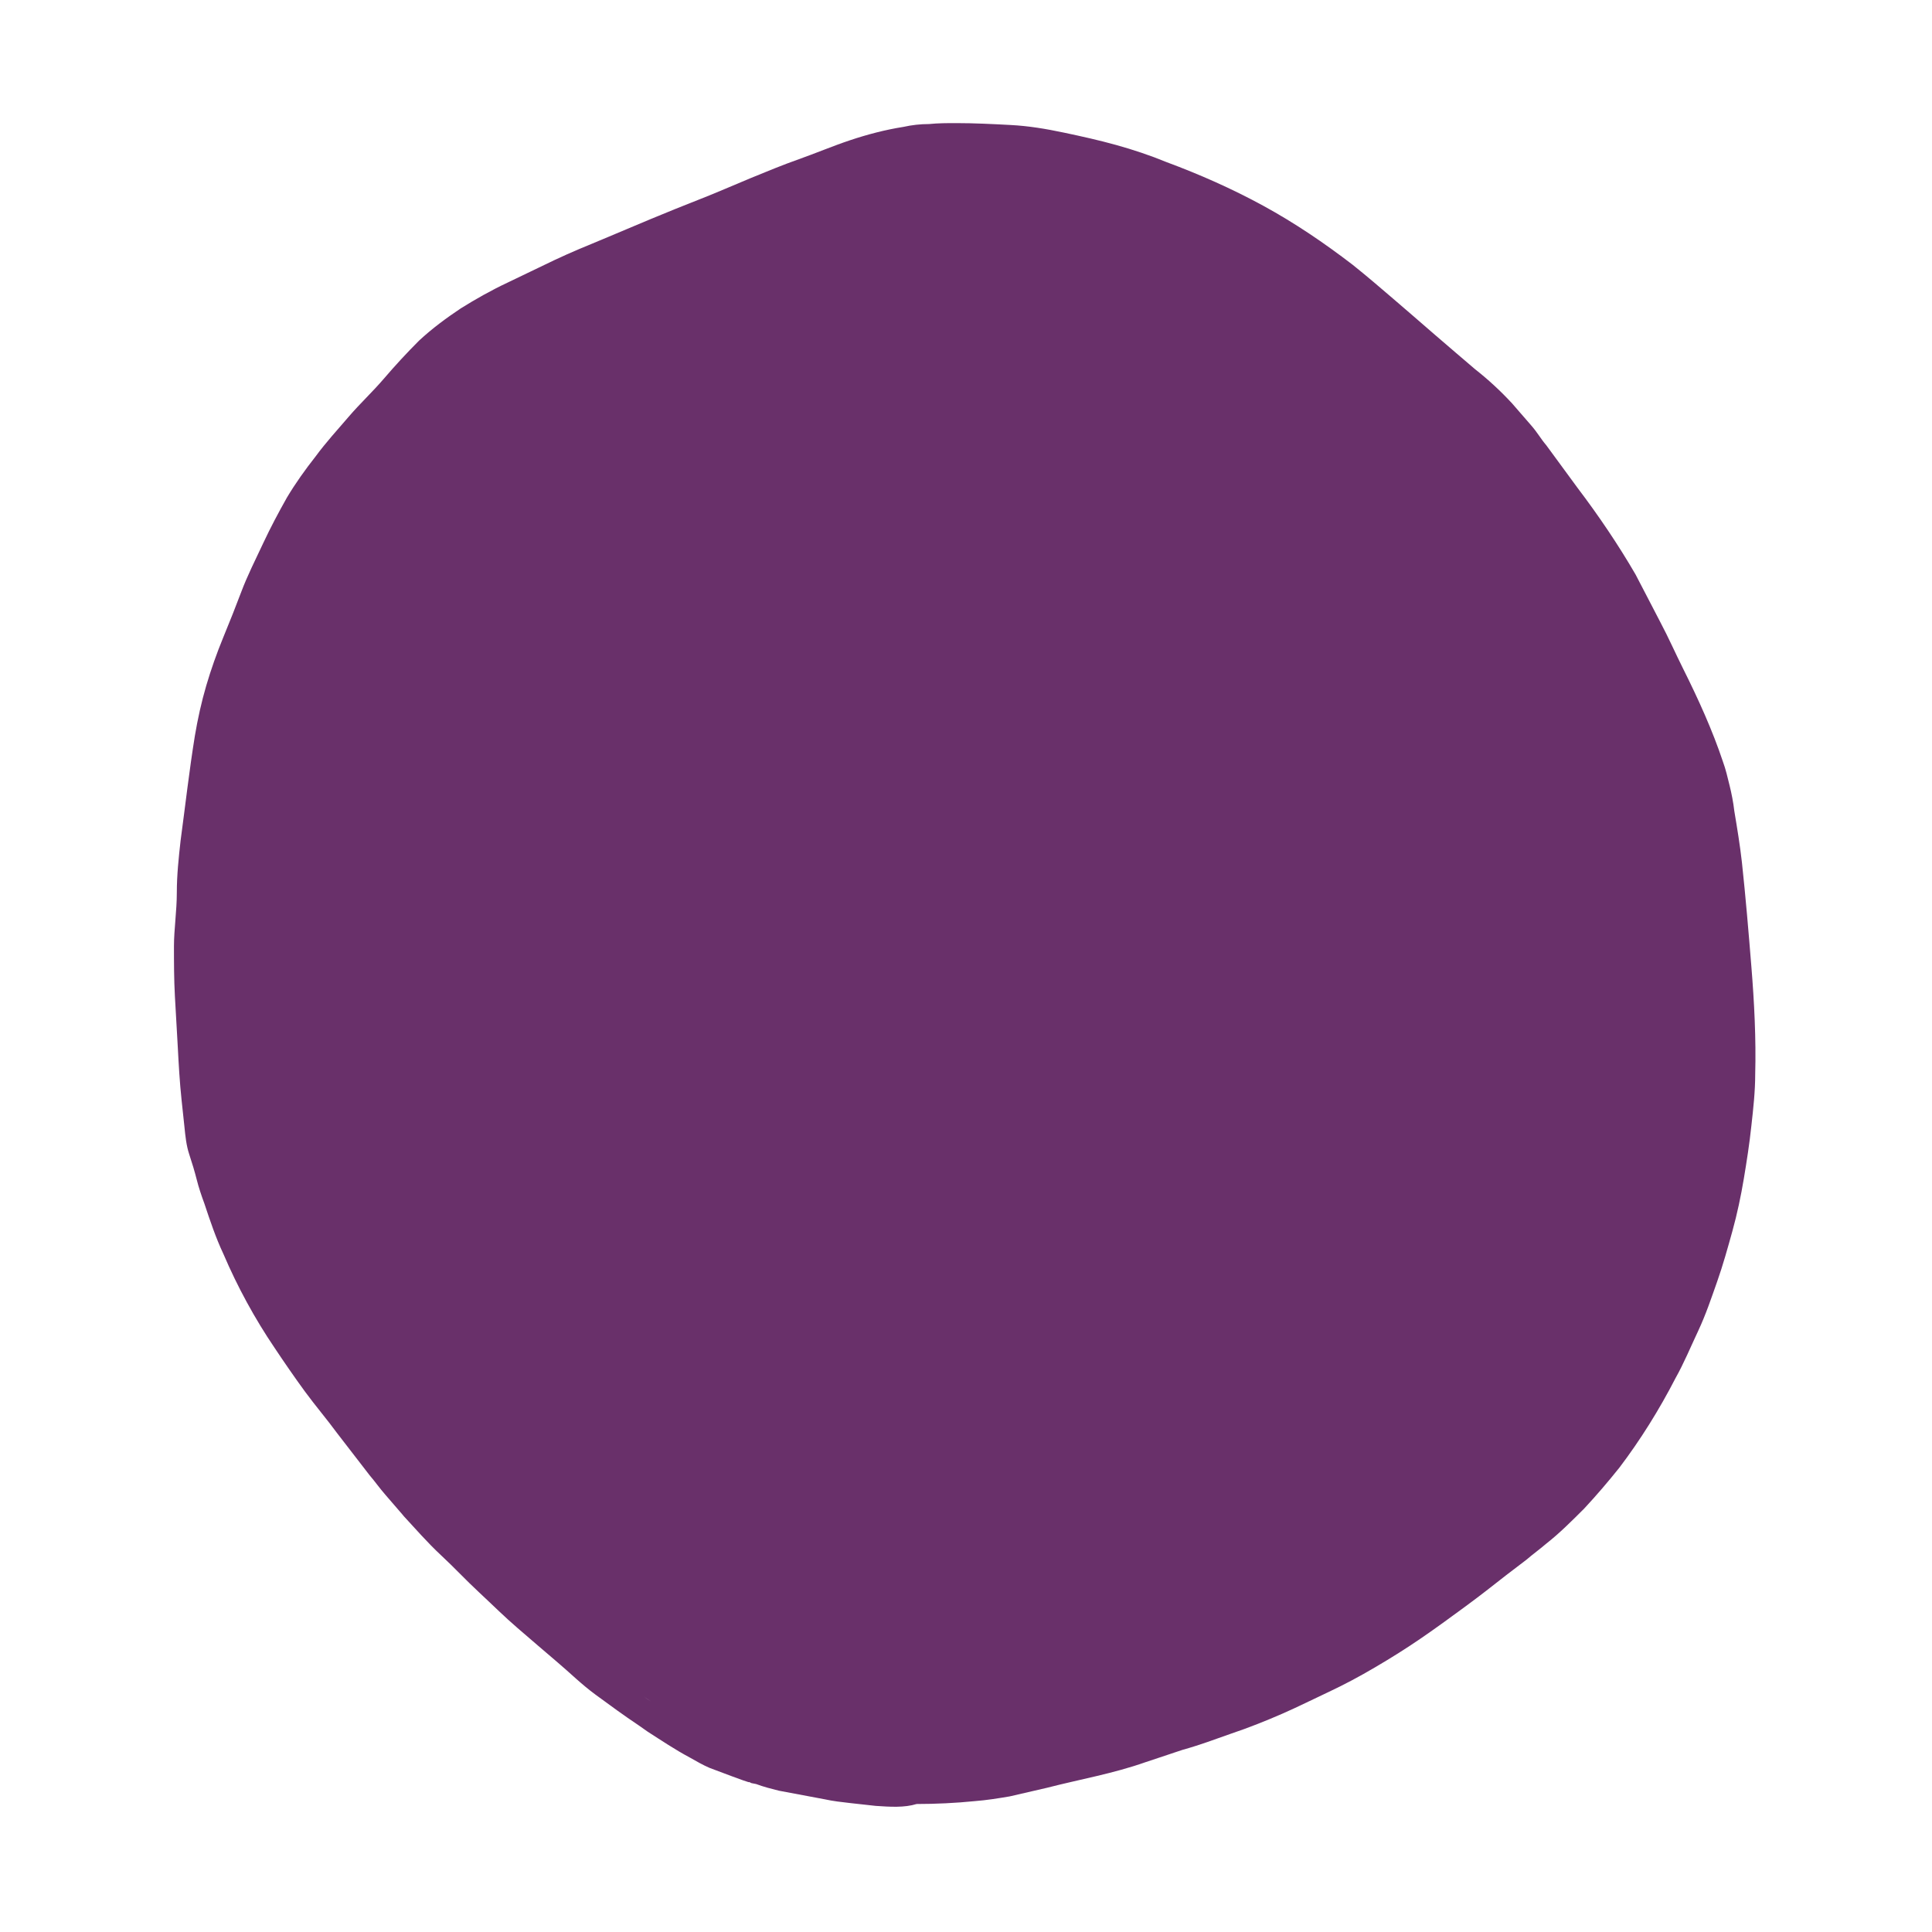
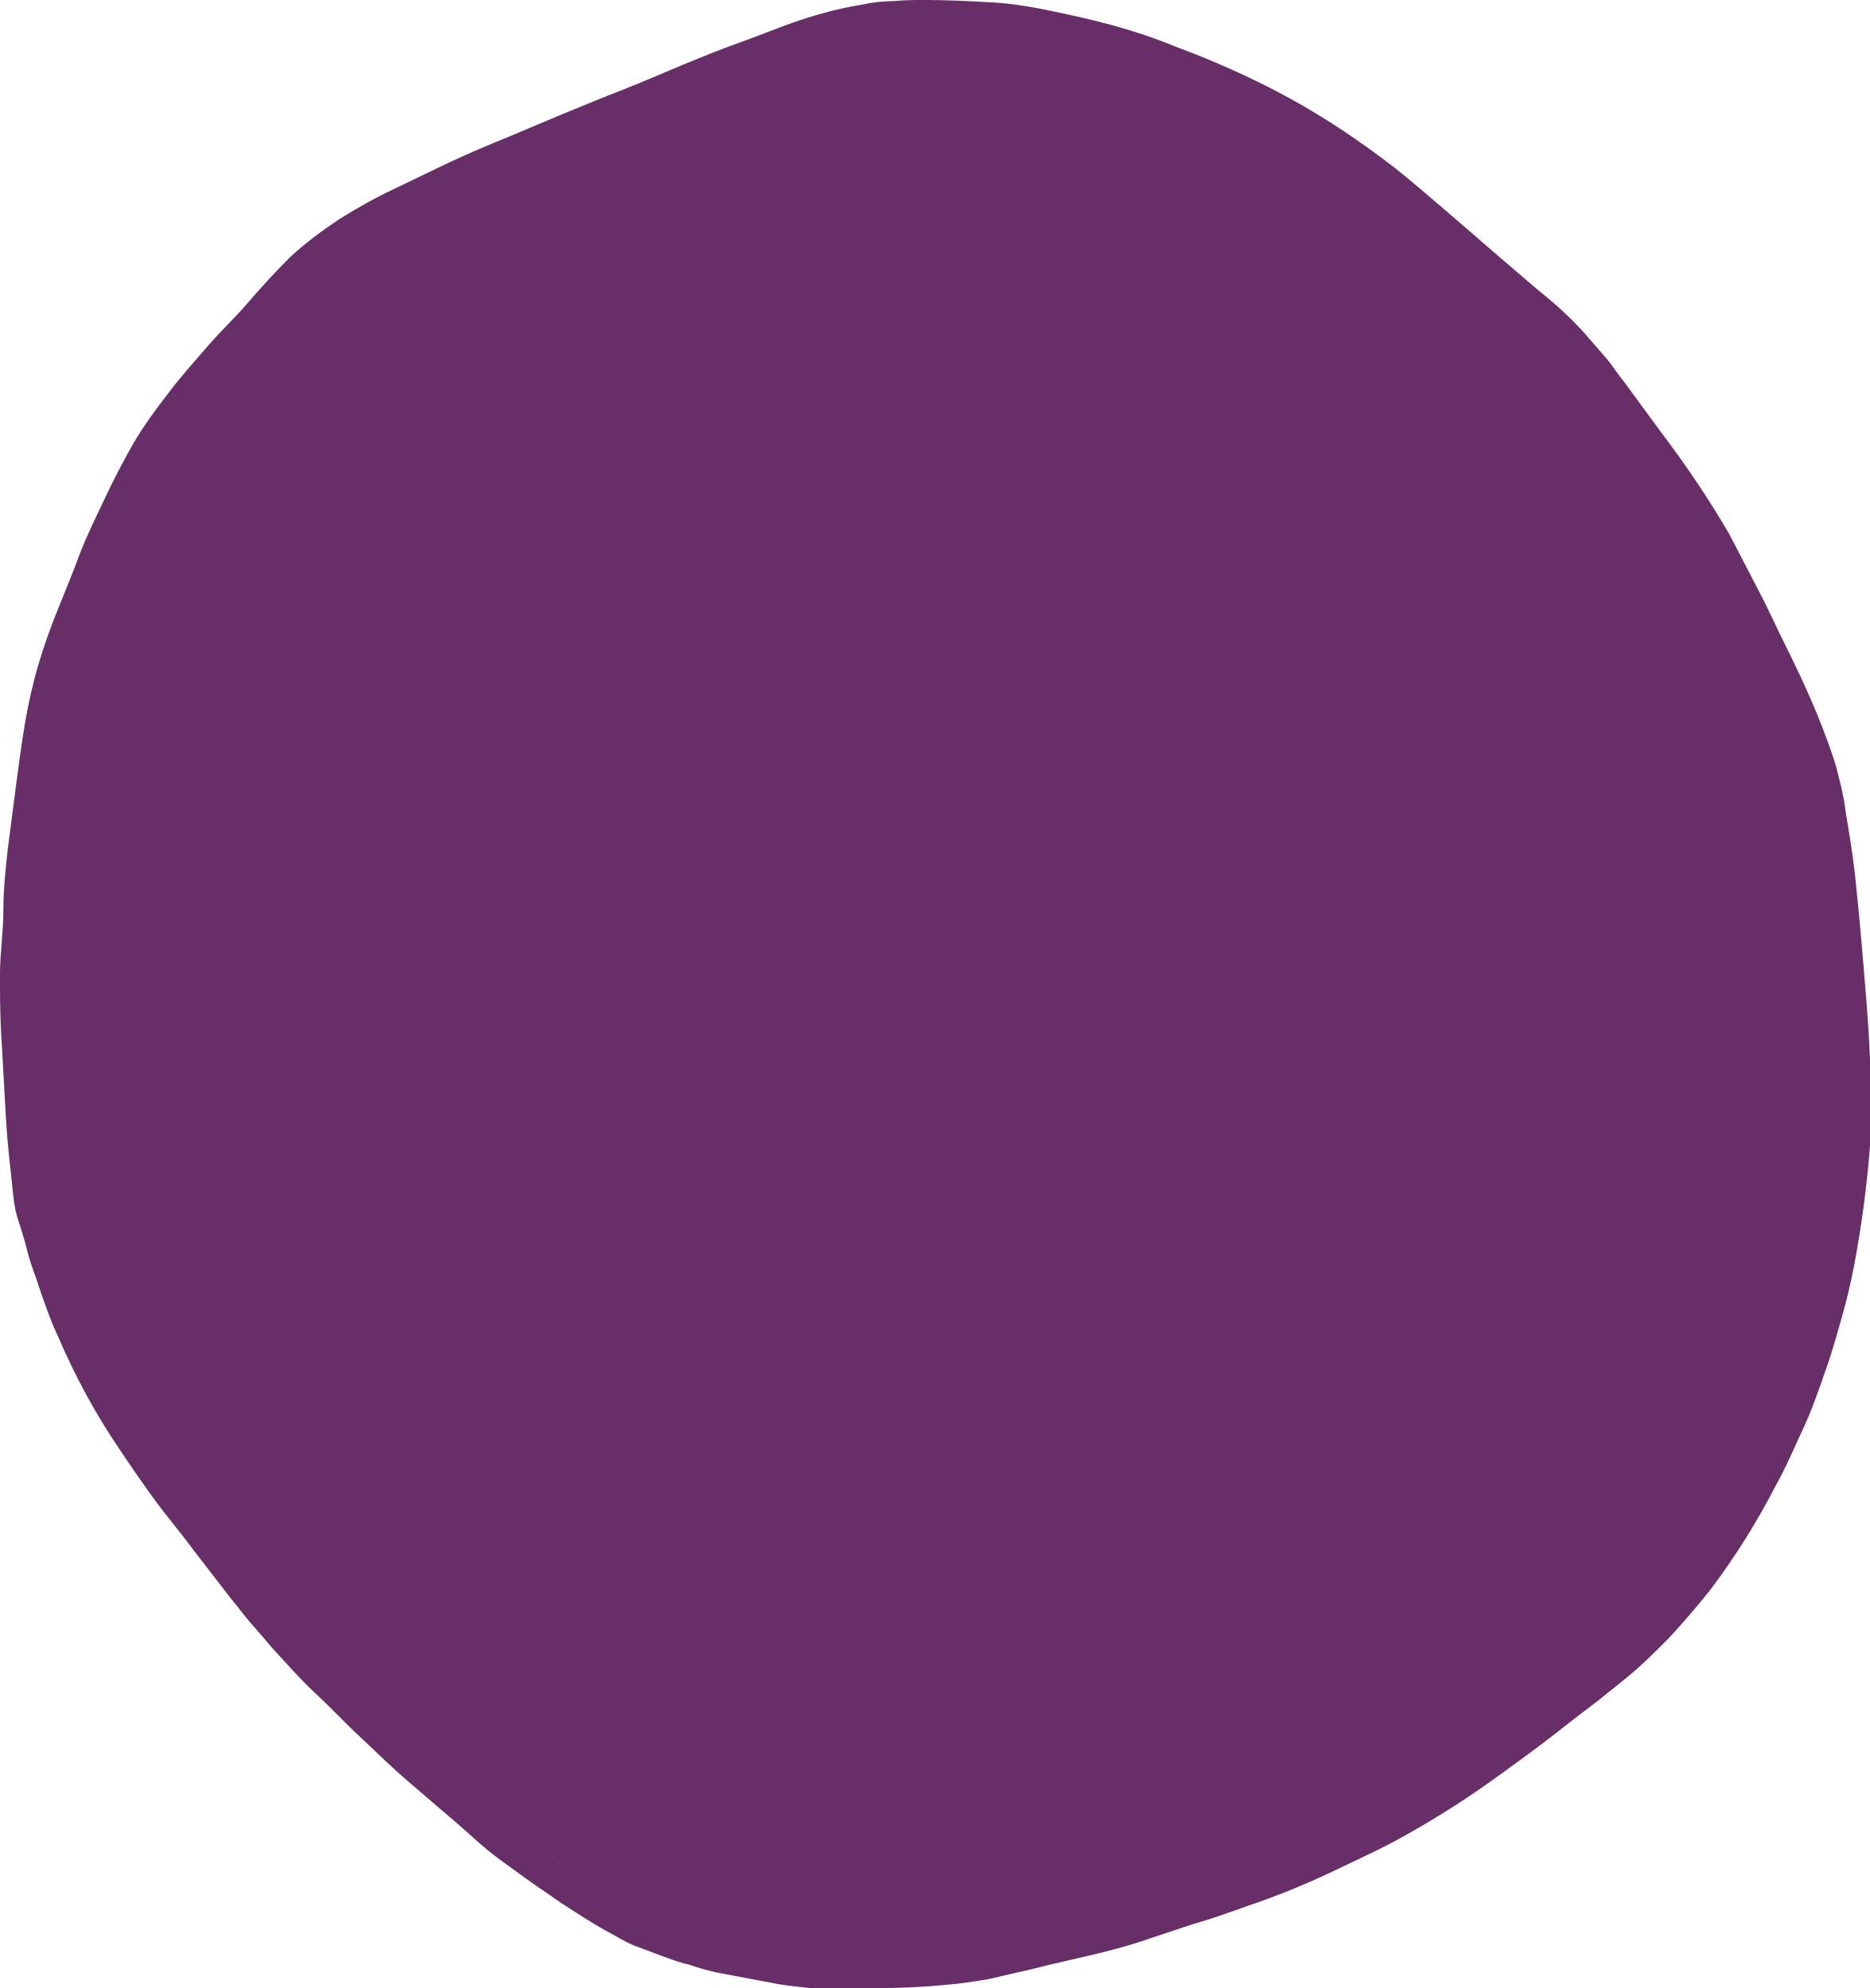
- <svg xmlns="http://www.w3.org/2000/svg" width="375pt" height="375pt" viewBox="0 0 375 375" version="1.2">
-   <defs>
+ <svg xmlns="http://www.w3.org/2000/svg" width="409" height="435" viewBox="0 0 306.75 326.25" version="1.2" id="svg356">
+   <defs id="defs349">
    <clipPath id="clip1">
-       <path d="M 33 23.895 L 341 23.895 L 341 350.895 L 33 350.895 Z M 33 23.895 " />
+       <path d="M 33,23.895 H 341 V 350.895 H 33 Z m 0,0" id="path346" />
    </clipPath>
  </defs>
-   <g id="surface1">
-     <g clip-path="url(#clip1)" clip-rule="nonzero">
-       <path style=" stroke:none;fill-rule:nonzero;fill:rgb(41.179%,18.819%,41.57%);fill-opacity:1;" d="M 126.301 330.238 C 125.566 329.684 124.645 329.129 123.906 328.578 Z M 169.988 350.523 C 168.332 350.34 166.672 350.156 165.012 349.973 C 163.355 349.785 161.695 349.602 160.035 349.234 C 157.086 348.68 154.137 348.129 151.188 347.574 C 149.715 347.203 148.238 346.836 146.766 346.281 L 145.844 346.098 L 145.473 345.914 L 145.289 345.914 L 144.184 345.547 L 142.156 344.809 C 140.68 344.254 139.207 343.699 137.73 343.148 C 136.441 342.594 135.152 341.855 133.859 341.117 C 131.094 339.645 128.332 337.797 125.75 336.141 L 123.906 334.848 C 121.141 333.004 118.375 330.977 115.609 328.945 C 112.848 326.918 110.633 324.703 108.238 322.676 C 105.84 320.648 103.078 318.25 100.496 316.035 C 97.914 313.824 95.52 311.426 92.938 309.027 C 90.355 306.629 88.145 304.23 85.562 301.836 C 82.984 299.438 80.586 296.672 78.191 294.09 L 78.375 294.273 C 77.27 292.98 76.164 291.691 74.871 290.215 C 73.582 288.738 72.844 287.633 71.738 286.344 L 65.473 278.227 C 63.445 275.461 61.23 272.879 59.203 270.113 C 57.176 267.344 55.148 264.395 53.305 261.629 C 49.434 255.91 46.117 249.824 43.352 243.367 C 41.875 240.234 40.77 236.914 39.664 233.594 C 39.113 232.117 38.559 230.457 38.191 228.984 C 37.82 227.508 37.27 225.664 36.715 224.004 C 36.164 222.344 35.977 220.5 35.793 218.656 C 35.609 216.812 35.426 215.336 35.242 213.492 C 34.871 209.988 34.688 206.668 34.504 203.164 C 34.32 199.66 34.137 196.707 33.949 193.387 C 33.766 190.066 33.766 186.75 33.766 183.613 C 33.766 180.477 34.32 176.789 34.32 173.285 C 34.32 169.781 34.688 166.461 35.055 163.141 C 35.977 156.316 36.715 149.676 37.82 142.852 C 38.375 139.531 39.113 136.215 40.035 133.078 C 40.957 129.941 42.062 126.809 43.352 123.672 C 44.641 120.535 45.746 117.77 46.855 114.82 C 47.961 111.867 49.617 108.547 51.094 105.414 C 52.566 102.277 54.043 99.512 55.703 96.559 C 57.359 93.793 59.203 91.211 61.23 88.629 C 63.262 85.863 65.473 83.465 67.684 80.883 C 69.895 78.301 72.293 76.09 74.504 73.508 C 76.715 70.926 78.93 68.527 81.324 66.129 C 83.906 63.73 86.672 61.703 89.434 59.859 C 92.387 58.016 95.336 56.355 98.469 54.879 C 101.602 53.402 104.551 51.926 107.684 50.453 C 110.816 48.977 113.953 47.684 117.086 46.395 C 120.219 45.102 123.168 43.812 126.301 42.52 C 129.438 41.23 132.57 39.938 135.887 38.648 C 139.207 37.355 142.523 35.883 145.656 34.59 C 148.793 33.301 151.926 32.008 155.059 30.902 C 158.191 29.797 161.695 28.32 165.012 27.215 C 168.332 26.105 171.832 25.184 175.336 24.633 C 176.996 24.262 178.652 24.078 180.312 24.078 C 182.156 23.895 183.816 23.895 185.66 23.895 C 189.16 23.895 192.664 24.078 196.164 24.262 C 199.668 24.445 202.984 25 206.488 25.738 C 209.992 26.477 213.309 27.215 216.625 28.137 C 219.945 29.059 223.262 30.164 226.398 31.457 C 232.848 33.852 239.117 36.621 245.199 39.938 C 251.281 43.258 256.996 47.133 262.527 51.375 C 265.293 53.586 267.871 55.801 270.453 58.016 C 273.035 60.227 275.797 62.625 278.562 65.023 C 281.328 67.418 283.727 69.449 286.305 71.66 C 288.887 73.691 291.281 75.902 293.496 78.301 C 294.785 79.777 295.891 81.066 297.18 82.543 C 298.473 84.02 299.023 85.125 300.129 86.418 C 302.16 89.184 304.188 91.949 306.215 94.715 C 310.27 100.062 314.141 105.781 317.457 111.5 C 319.117 114.633 320.594 117.586 322.25 120.723 C 323.91 123.855 325.199 126.809 326.676 129.758 C 329.625 135.66 332.391 141.746 334.418 147.832 C 334.969 149.309 335.34 150.969 335.707 152.445 C 336.074 153.918 336.445 155.762 336.629 157.422 C 337.184 160.742 337.734 164.062 338.105 167.383 C 338.84 174.207 339.395 180.848 339.945 187.672 C 340.5 194.496 340.867 201.688 340.684 208.512 C 340.684 211.832 340.316 215.152 339.945 218.469 C 339.578 221.977 339.027 225.48 338.473 228.797 C 337.918 232.117 337.184 235.621 336.262 238.941 C 335.34 242.262 334.418 245.582 333.312 248.719 C 332.207 251.852 331.098 255.172 329.625 258.309 C 328.148 261.445 326.859 264.578 325.199 267.531 C 322.066 273.617 318.379 279.52 314.324 284.867 C 312.113 287.633 309.902 290.215 307.504 292.797 C 305.109 295.195 302.711 297.594 300.129 299.621 C 298.84 300.727 297.551 301.648 296.258 302.758 L 292.391 305.707 C 289.809 307.734 287.227 309.766 284.461 311.793 C 281.695 313.824 278.934 315.852 275.984 317.879 C 273.035 319.91 270.086 321.754 266.949 323.598 C 263.816 325.441 261.051 326.918 257.918 328.395 C 254.785 329.867 251.836 331.344 248.887 332.633 C 245.938 333.926 242.25 335.402 238.93 336.508 C 235.797 337.613 232.848 338.723 229.531 339.645 L 227.871 340.195 L 227.316 340.383 C 225.66 340.934 224 341.488 222.34 342.039 C 216.074 344.254 209.621 345.359 203.172 347.02 C 200.773 347.574 198.379 348.129 195.98 348.68 C 193.77 349.051 191.559 349.418 189.16 349.602 C 185.473 349.973 181.602 350.156 177.918 350.156 C 175.52 350.895 172.754 350.711 169.988 350.523 Z M 169.988 350.523 " />
+   <g id="surface1" transform="translate(-33.76562,-23.89453)">
+     <g clip-path="url(#clip1)" clip-rule="nonzero" id="g353">
+       <path style="fill:#682e68;fill-opacity:1;fill-rule:nonzero;stroke:none" d="m 126.301,330.238 c -0.734,-0.555 -1.656,-1.109 -2.395,-1.66 z m 43.688,20.285 c -1.656,-0.184 -3.316,-0.367 -4.977,-0.551 -1.656,-0.188 -3.316,-0.371 -4.977,-0.738 -2.949,-0.555 -5.898,-1.105 -8.848,-1.66 -1.473,-0.371 -2.949,-0.738 -4.422,-1.293 l -0.922,-0.184 -0.371,-0.184 h -0.184 l -1.105,-0.367 -2.027,-0.738 c -1.477,-0.555 -2.949,-1.109 -4.426,-1.66 -1.289,-0.555 -2.578,-1.293 -3.871,-2.031 -2.766,-1.473 -5.527,-3.32 -8.109,-4.977 l -1.844,-1.293 c -2.766,-1.844 -5.531,-3.871 -8.297,-5.902 -2.762,-2.027 -4.977,-4.242 -7.371,-6.27 -2.398,-2.027 -5.16,-4.426 -7.742,-6.641 -2.582,-2.211 -4.977,-4.609 -7.559,-7.008 -2.582,-2.398 -4.793,-4.797 -7.375,-7.191 -2.578,-2.398 -4.977,-5.164 -7.371,-7.746 l 0.184,0.184 c -1.105,-1.293 -2.211,-2.582 -3.504,-4.059 -1.289,-1.477 -2.027,-2.582 -3.133,-3.871 l -6.266,-8.117 c -2.027,-2.766 -4.242,-5.348 -6.27,-8.113 -2.027,-2.77 -4.055,-5.719 -5.898,-8.484 -3.871,-5.719 -7.188,-11.805 -9.953,-18.262 -1.477,-3.133 -2.582,-6.453 -3.688,-9.773 -0.551,-1.477 -1.105,-3.137 -1.473,-4.609 -0.371,-1.477 -0.922,-3.32 -1.477,-4.98 -0.551,-1.66 -0.738,-3.504 -0.922,-5.348 -0.184,-1.844 -0.367,-3.32 -0.551,-5.164 -0.371,-3.504 -0.555,-6.824 -0.738,-10.328 -0.184,-3.504 -0.367,-6.457 -0.555,-9.777 -0.184,-3.32 -0.184,-6.637 -0.184,-9.773 0,-3.137 0.555,-6.824 0.555,-10.328 0,-3.504 0.367,-6.824 0.734,-10.145 0.922,-6.824 1.66,-13.465 2.766,-20.289 0.555,-3.32 1.293,-6.637 2.215,-9.773 0.922,-3.137 2.027,-6.27 3.316,-9.406 1.289,-3.137 2.395,-5.902 3.504,-8.852 1.105,-2.953 2.762,-6.273 4.238,-9.406 1.473,-3.137 2.949,-5.902 4.609,-8.855 1.656,-2.766 3.5,-5.348 5.527,-7.93 2.031,-2.766 4.242,-5.164 6.453,-7.746 2.211,-2.582 4.609,-4.793 6.82,-7.375 2.211,-2.582 4.426,-4.98 6.82,-7.379 2.582,-2.398 5.348,-4.426 8.109,-6.27 2.953,-1.844 5.902,-3.504 9.035,-4.98 3.133,-1.477 6.082,-2.953 9.215,-4.426 3.133,-1.477 6.27,-2.77 9.402,-4.059 3.133,-1.293 6.082,-2.582 9.215,-3.875 3.137,-1.289 6.27,-2.582 9.586,-3.871 3.32,-1.293 6.637,-2.766 9.77,-4.059 3.137,-1.289 6.27,-2.582 9.402,-3.688 3.133,-1.105 6.637,-2.582 9.953,-3.688 3.32,-1.109 6.82,-2.031 10.324,-2.582 1.66,-0.371 3.316,-0.555 4.977,-0.555 1.844,-0.184 3.504,-0.184 5.348,-0.184 3.5,0 7.004,0.184 10.504,0.367 3.504,0.184 6.82,0.738 10.324,1.477 3.504,0.738 6.82,1.477 10.137,2.398 3.32,0.922 6.637,2.027 9.773,3.32 6.449,2.395 12.719,5.164 18.801,8.48 6.082,3.32 11.797,7.195 17.328,11.438 2.766,2.211 5.344,4.426 7.926,6.641 2.582,2.211 5.344,4.609 8.109,7.008 2.766,2.395 5.164,4.426 7.742,6.637 2.582,2.031 4.977,4.242 7.191,6.641 1.289,1.477 2.395,2.766 3.684,4.242 1.293,1.477 1.844,2.582 2.949,3.875 2.031,2.766 4.059,5.531 6.086,8.297 4.055,5.348 7.926,11.066 11.242,16.785 1.66,3.133 3.137,6.086 4.793,9.223 1.66,3.133 2.949,6.086 4.426,9.035 2.949,5.902 5.715,11.988 7.742,18.074 0.551,1.477 0.922,3.137 1.289,4.613 0.367,1.473 0.738,3.316 0.922,4.977 0.555,3.32 1.105,6.641 1.477,9.961 0.734,6.824 1.289,13.465 1.84,20.289 0.555,6.824 0.922,14.016 0.738,20.84 0,3.32 -0.367,6.641 -0.738,9.957 -0.367,3.508 -0.918,7.012 -1.473,10.328 -0.555,3.32 -1.289,6.824 -2.211,10.145 -0.922,3.32 -1.844,6.641 -2.949,9.777 -1.105,3.133 -2.215,6.453 -3.688,9.59 -1.477,3.137 -2.766,6.27 -4.426,9.223 -3.133,6.086 -6.82,11.988 -10.875,17.336 -2.211,2.766 -4.422,5.348 -6.82,7.93 -2.395,2.398 -4.793,4.797 -7.375,6.824 -1.289,1.105 -2.578,2.027 -3.871,3.137 l -3.867,2.949 c -2.582,2.027 -5.164,4.059 -7.93,6.086 -2.766,2.031 -5.527,4.059 -8.477,6.086 -2.949,2.031 -5.898,3.875 -9.035,5.719 -3.133,1.844 -5.898,3.32 -9.031,4.797 -3.133,1.473 -6.082,2.949 -9.031,4.238 -2.949,1.293 -6.637,2.77 -9.957,3.875 -3.133,1.105 -6.082,2.215 -9.398,3.137 l -1.66,0.551 -0.555,0.188 c -1.656,0.551 -3.316,1.105 -4.977,1.656 -6.266,2.215 -12.719,3.32 -19.168,4.98 -2.398,0.555 -4.793,1.109 -7.191,1.66 -2.211,0.371 -4.422,0.738 -6.82,0.922 -3.688,0.371 -7.559,0.555 -11.242,0.555 -2.398,0.738 -5.164,0.555 -7.93,0.367 z m 0,0" id="path351" />
    </g>
  </g>
</svg>
